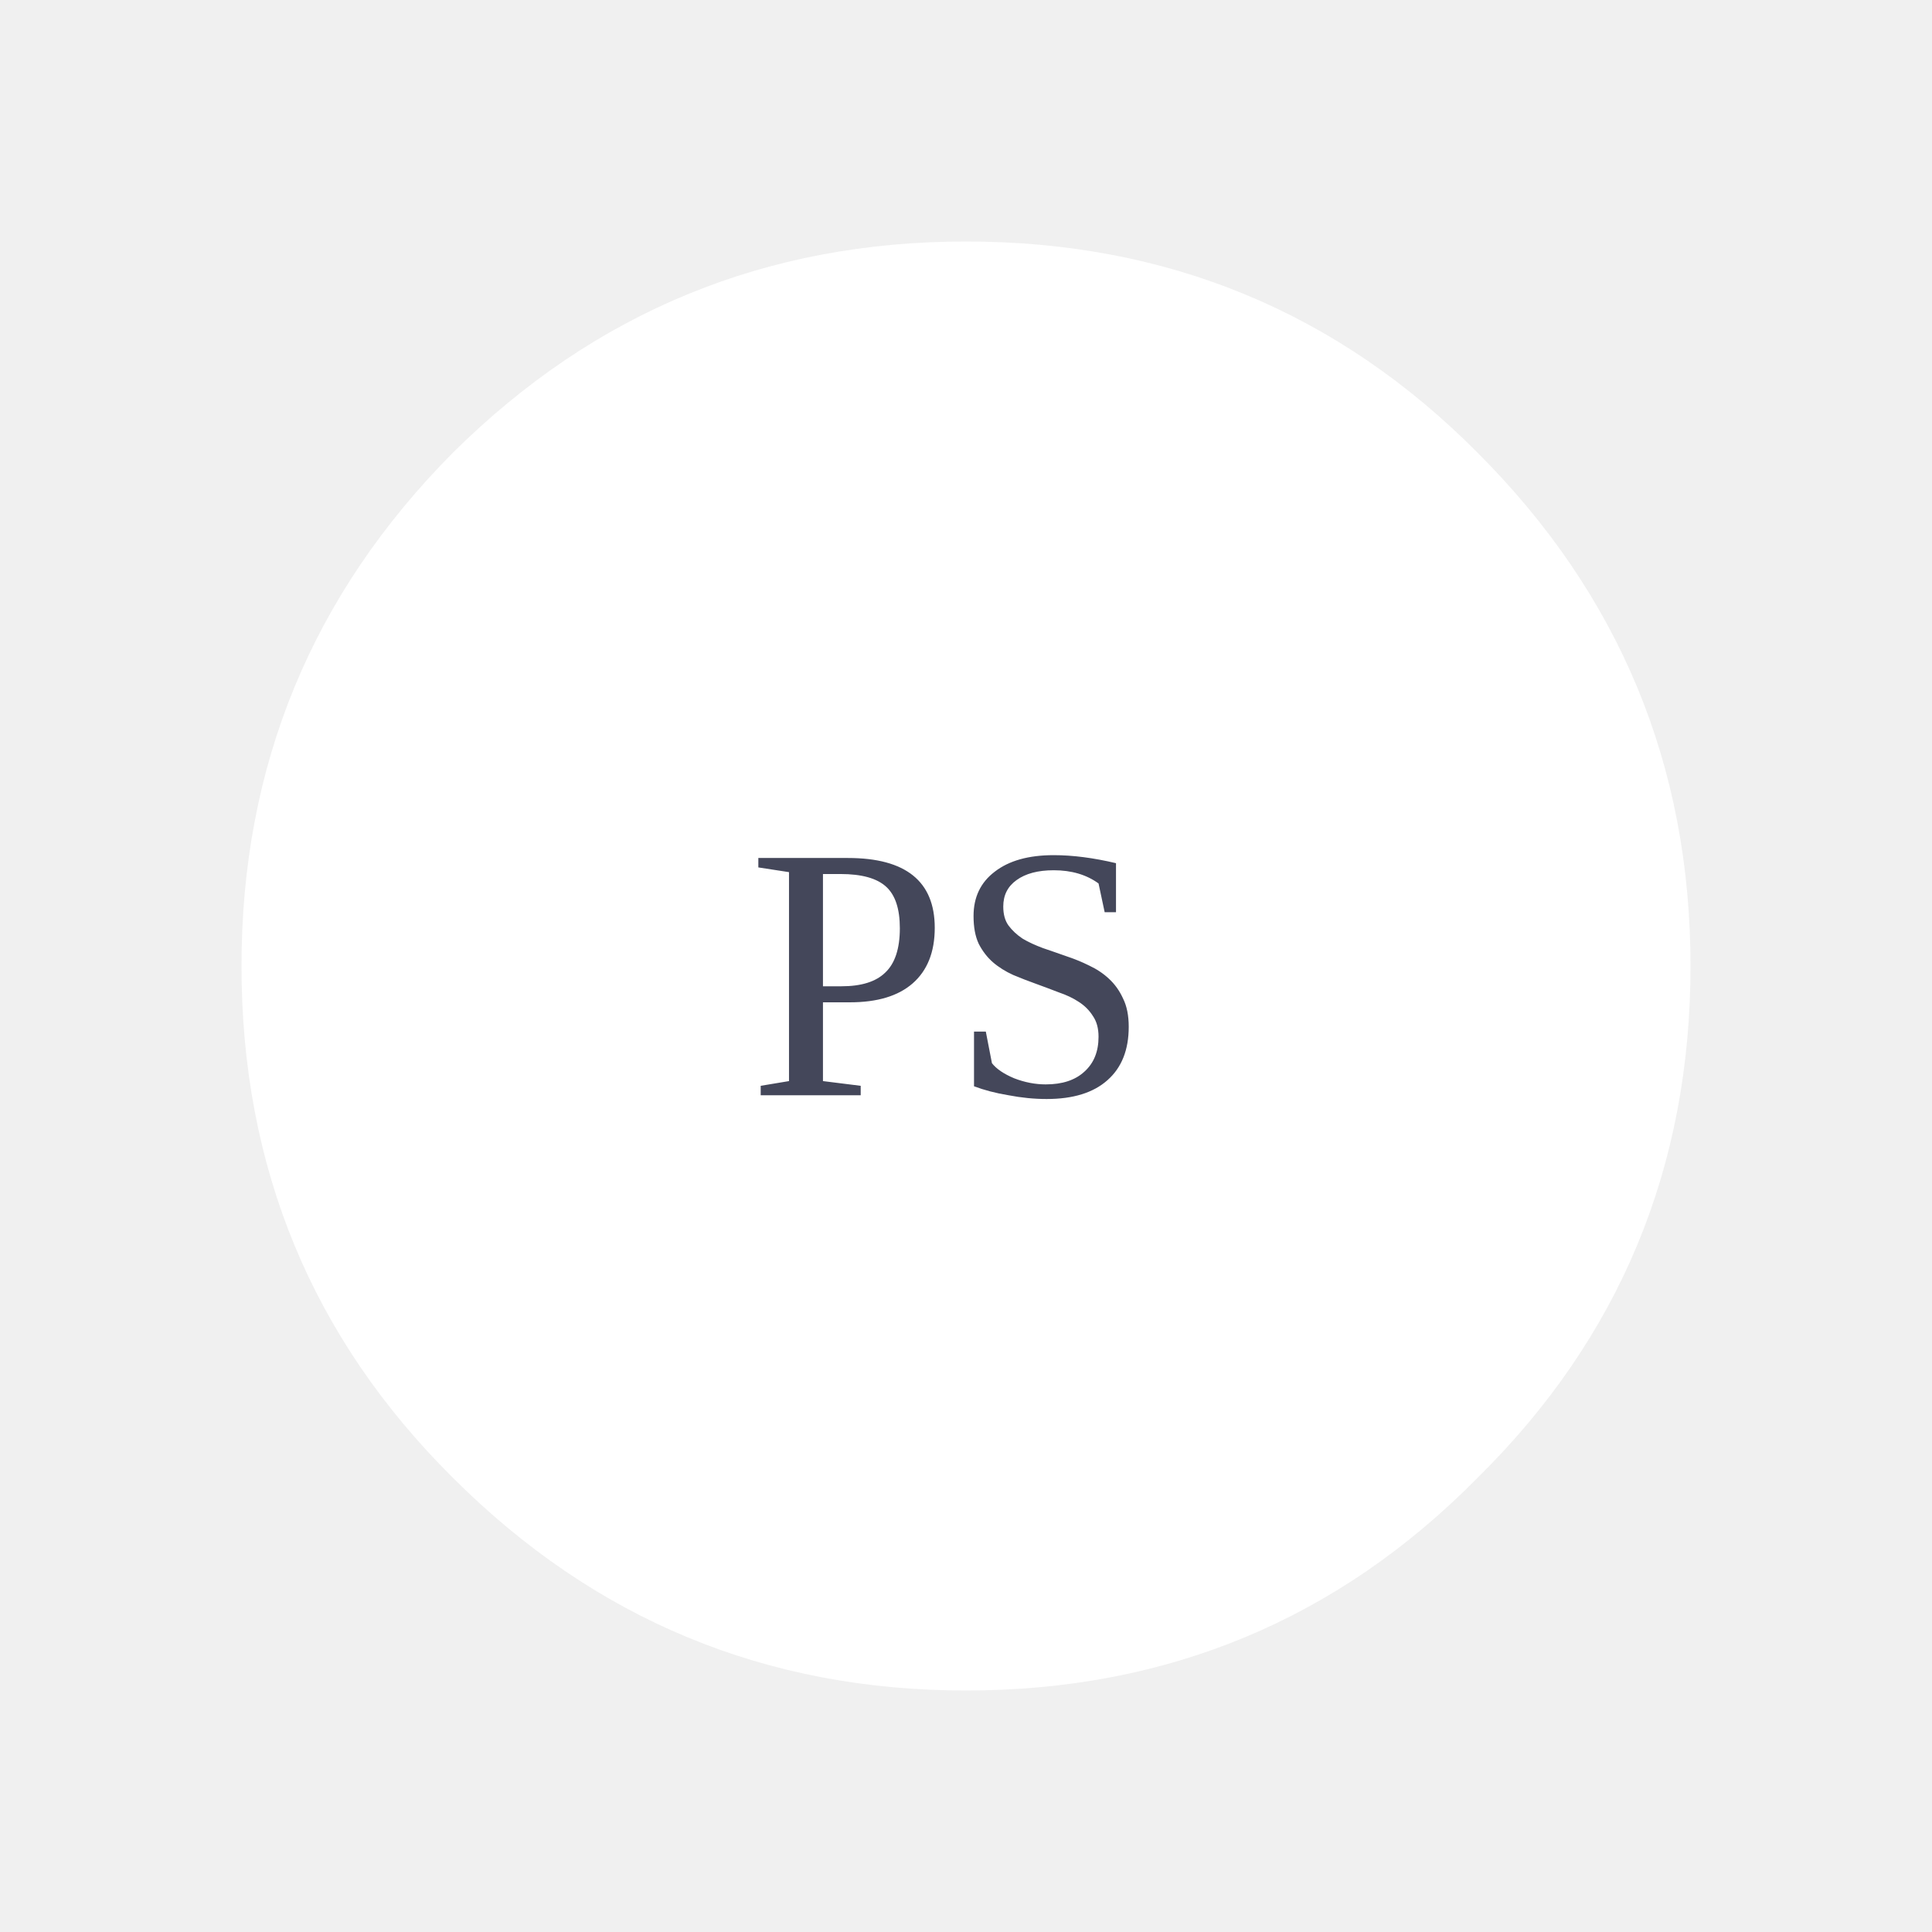
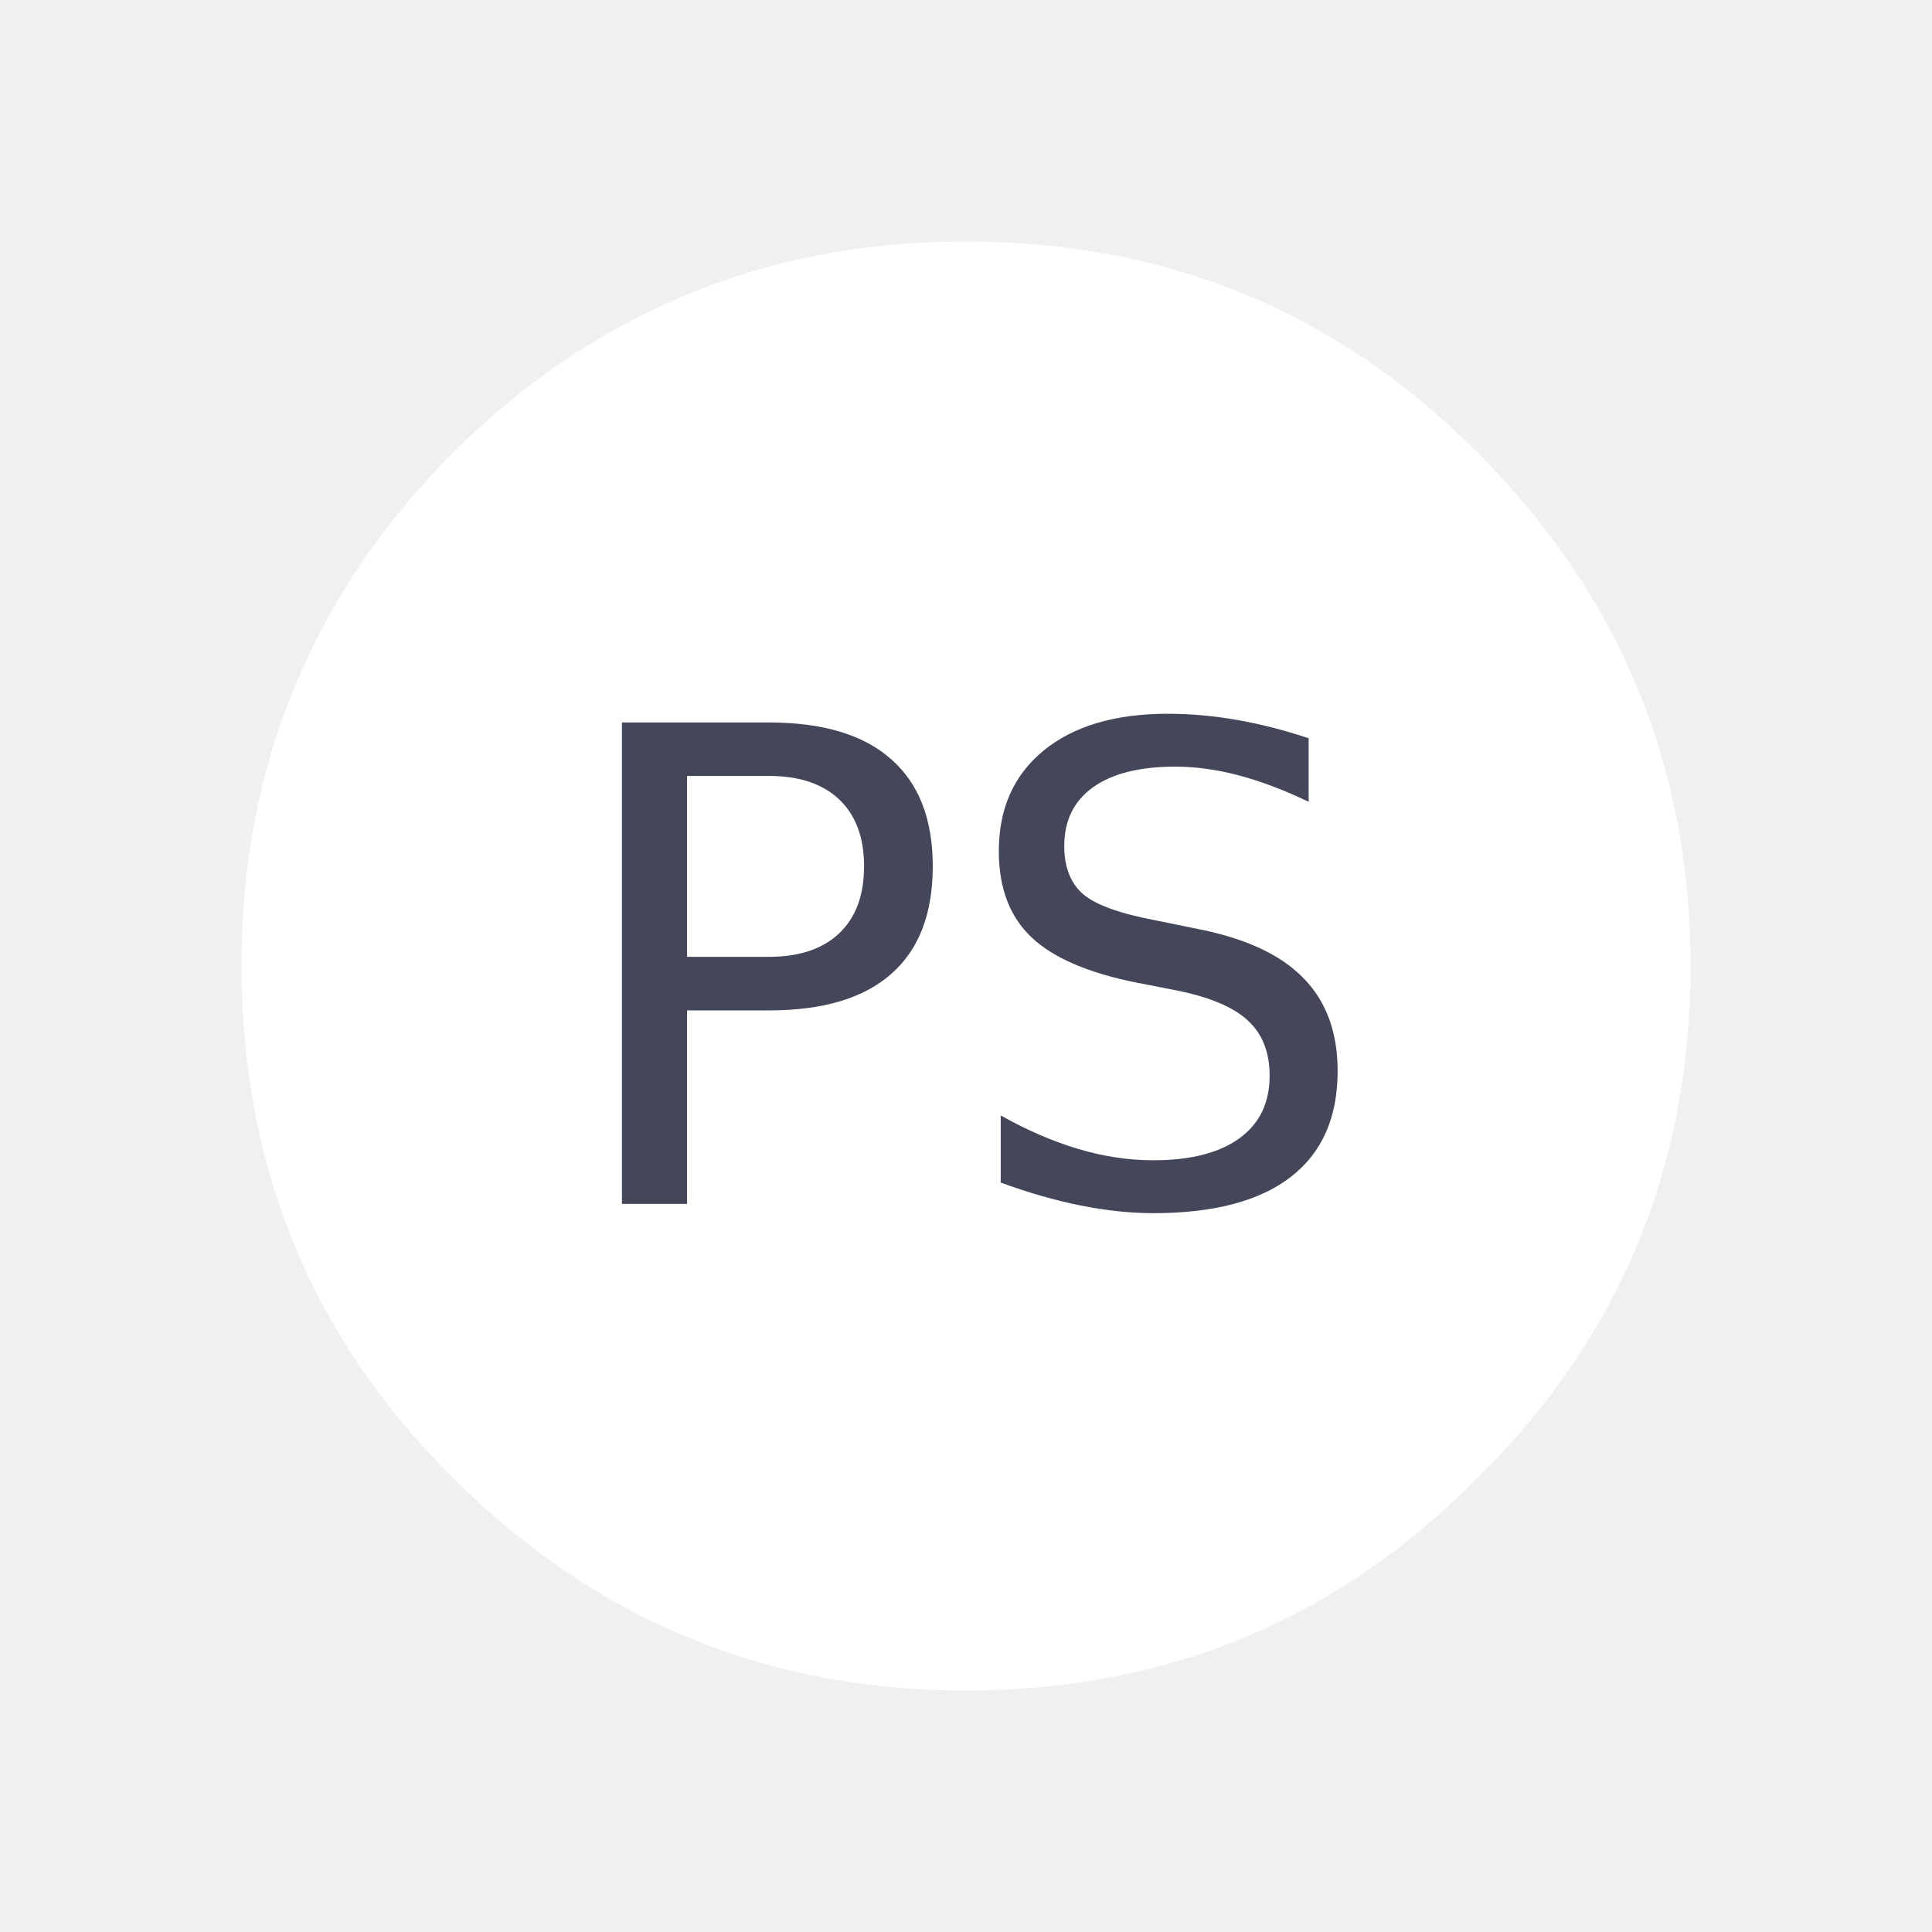
<svg xmlns="http://www.w3.org/2000/svg" width="64" height="64" version="1.1" id="svg1">
  <defs id="defs1" />
  <g id="g1">
-     <path stroke="none" fill="#FFFFFF" d="M56 32 Q56 42 48.95 48.95 42 56 32 56 22.05 56 15 48.95 8 42 8 32 8 22.05 15 15 22.05 8 32 8 42 8 48.95 15 56 22.05 56 32" id="path1" />
+     <path stroke="none" fill="#FFFFFF" d="M56 32 Q56 42 48.95 48.95 42 56 32 56 22.05 56 15 48.95 8 42 8 32 8 22.05 15 15 22.05 8 32 8 42 8 48.95 15 56 22.05 56 32" id="path1" style="fill:#ffffff;fill-opacity:1" />
+     <path d="m 22.76,25.705 v 5.991 h 2.713 q 1.506,0 2.328,-0.78 0.822,-0.78 0.822,-2.221 0,-1.431 -0.822,-2.211 -0.822,-0.78 -2.328,-0.78 z M 20.603,23.933 h 4.87 q 2.681,0 4.048,1.218 1.378,1.207 1.378,3.546 0,2.36 -1.378,3.567 -1.367,1.207 -4.048,1.207 h -2.713 v 6.408 H 20.603 Z m 22.748,0.523 v 2.104 q -1.228,-0.587 -2.318,-0.876 -1.089,-0.288 -2.104,-0.288 -1.762,0 -2.723,0.684 -0.951,0.684 -0.951,1.944 0,1.057 0.63,1.602 0.641,0.534 2.414,0.865 l 1.303,0.267 q 2.414,0.459 3.556,1.623 1.153,1.153 1.153,3.097 0,2.318 -1.559,3.514 -1.549,1.196 -4.55,1.196 -1.132,0 -2.414,-0.256 -1.271,-0.256 -2.638,-0.758 V 36.951 q 1.314,0.737 2.574,1.111 1.26,0.374 2.478,0.374 1.848,0 2.852,-0.726 1.004,-0.726 1.004,-2.072 0,-1.175 -0.726,-1.837 -0.716,-0.662 -2.36,-0.993 l -1.314,-0.256 q -2.414,-0.481 -3.492,-1.506 -1.079,-1.025 -1.079,-2.852 0,-2.115 1.485,-3.332 1.495,-1.218 4.112,-1.218 1.121,0 2.286,0.203 1.164,0.203 2.382,0.609 z" id="text1" style="fill:#44475a;stroke-width:1.823" aria-label="PS" />
  </g>
-   <text xml:space="preserve" style="fill:#44475a" x="24.776" y="36.284" id="text1">
-     <tspan id="tspan1" x="24.776" y="36.284">PS</tspan>
-   </text>
</svg>
